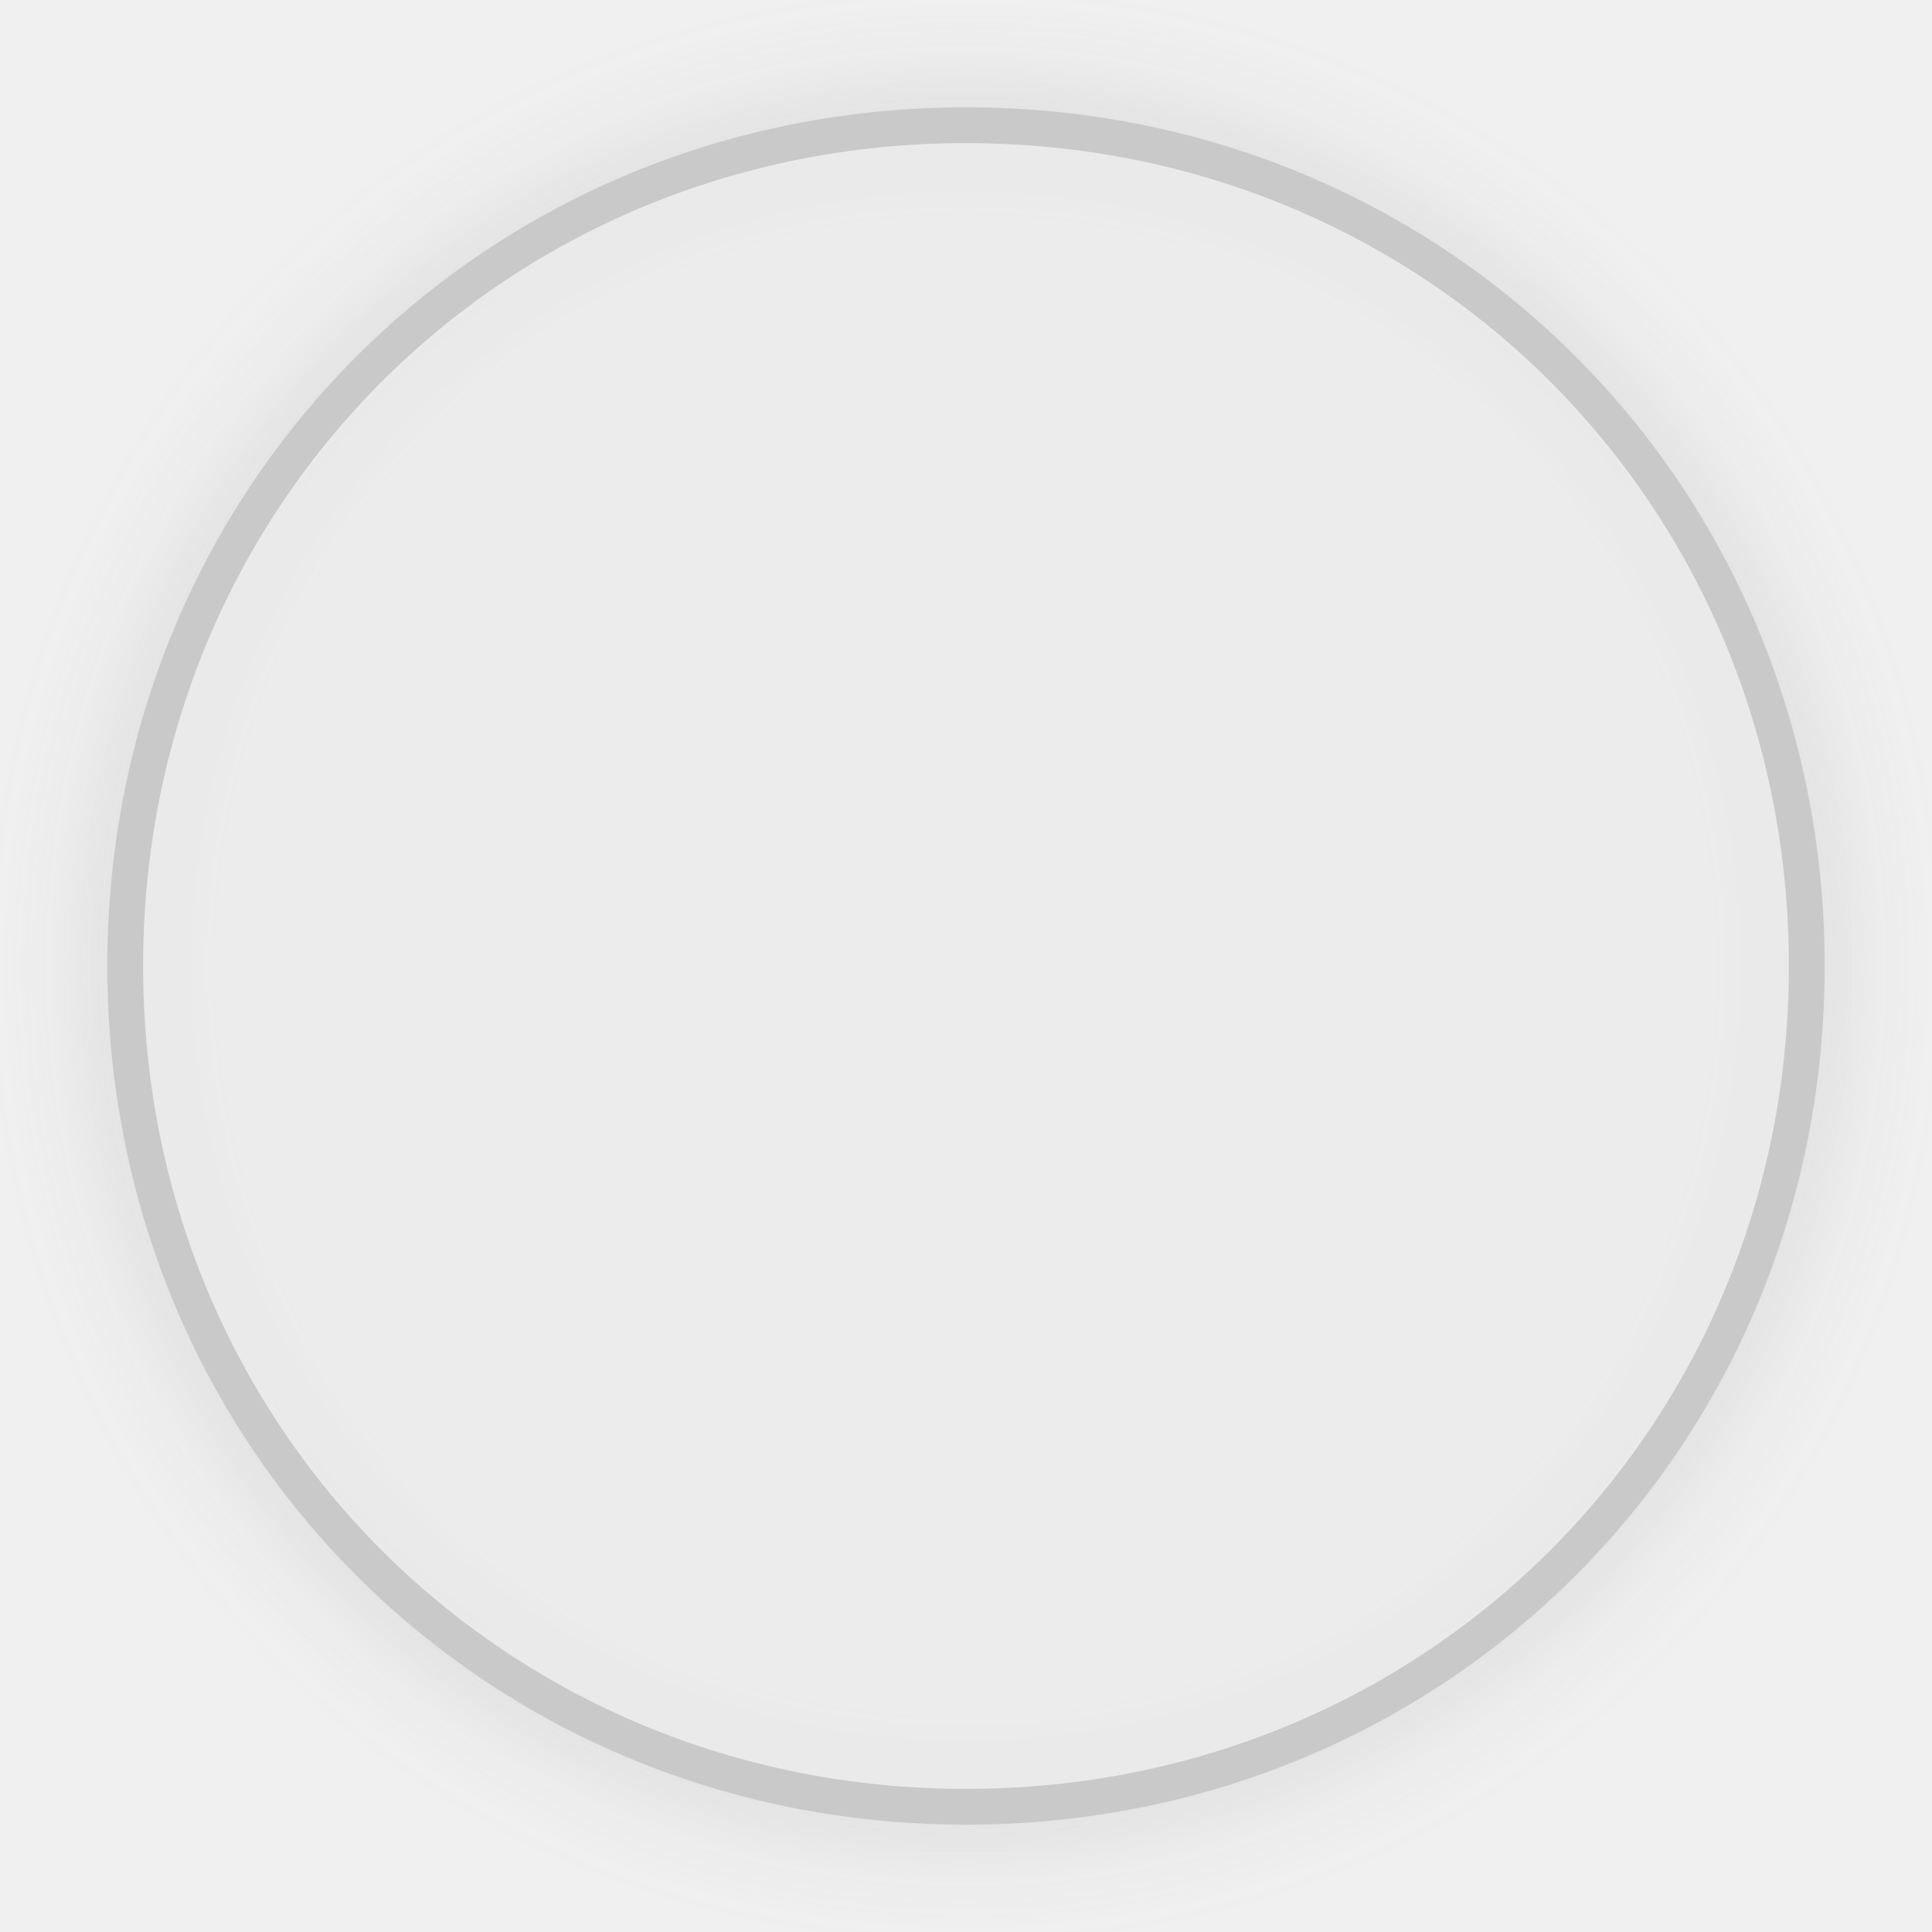
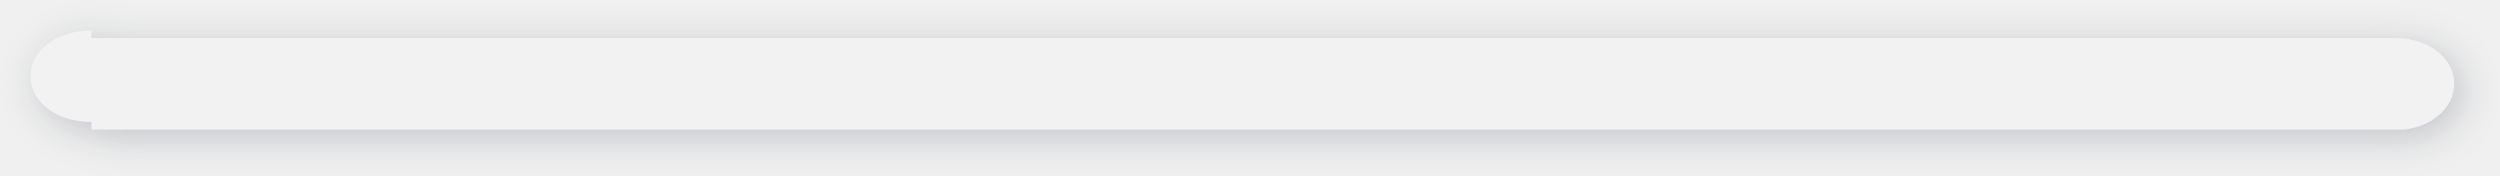
- <svg xmlns="http://www.w3.org/2000/svg" xmlns:xlink="http://www.w3.org/1999/xlink" version="1.1" width="54px" height="54px">
+ <svg xmlns="http://www.w3.org/2000/svg" xmlns:xlink="http://www.w3.org/1999/xlink" version="1.1" width="328px" height="23px">
  <defs>
-     <filter x="-50%" y="-50%" width="200%" height="200%" filterUnits="objectBoundingBox" id="filter2257">
-       <feOffset dx="0" dy="0" in="SourceAlpha" result="shadowOffsetInner" />
-       <feGaussianBlur stdDeviation="1.5" in="shadowOffsetInner" result="shadowGaussian" />
+     <filter x="-50%" y="-50%" width="200%" height="200%" filterUnits="objectBoundingBox" id="filter3636">
+       <feOffset dx="1" dy="1" in="SourceAlpha" result="shadowOffsetInner" />
+       <feGaussianBlur stdDeviation="2.5" in="shadowOffsetInner" result="shadowGaussian" />
      <feComposite in2="shadowGaussian" operator="atop" in="SourceAlpha" result="shadowComposite" />
-       <feColorMatrix type="matrix" values="0 0 0 0 0.525  0 0 0 0 0.525  0 0 0 0 0.525  0 0 0 0.349 0  " in="shadowComposite" />
+       <feColorMatrix type="matrix" values="0 0 0 0 0.039  0 0 0 0 0.071  0 0 0 0 0.165  0 0 0 0.2 0  " in="shadowComposite" />
    </filter>
-     <g id="widget2258">
-       <path d="M 44 543  C 57.44 543  68 553.56  68 567  C 68 580.44  57.44 591  44 591  C 30.56 591  20 580.44  20 567  C 20 553.56  30.56 543  44 543  Z " fill-rule="nonzero" fill="#ffffff" stroke="none" fill-opacity="0.259" />
-       <path d="M 44 543.5  C 57.16 543.5  67.5 553.84  67.5 567  C 67.5 580.16  57.16 590.5  44 590.5  C 30.84 590.5  20.5 580.16  20.5 567  C 20.5 553.84  30.84 543.5  44 543.5  Z " stroke-width="1" stroke="#c9c9c9" fill="none" />
+     <g id="widget3637">
+       <path d="M 8 0  C 3.354 0  0 2.64  0 6  C 0 9.36  3.354 12  8 12  L 8 0  Z M 311.458 1.058  C 315.199 1.46  318 3.93  318 7  C 318 10.07  315.199 12.54  311.466 13  L 310.383 13  L 8 13  L 8 1  L 310.377 1  C 310.745 1  311.106 1.02  311.458 1.058  Z " fill-rule="nonzero" fill="#f2f2f2" stroke="none" transform="matrix(1 0 0 1 19 232 )" />
    </g>
  </defs>
-   <g transform="translate(-17 -540 )">
-     <use xlink:href="#widget2258" filter="url(#filter2257)" />
-     <use xlink:href="#widget2258" />
+   <g transform="translate(-15 -228 )">
+     <use xlink:href="#widget3637" filter="url(#filter3636)" />
+     <use xlink:href="#widget3637" />
  </g>
</svg>
